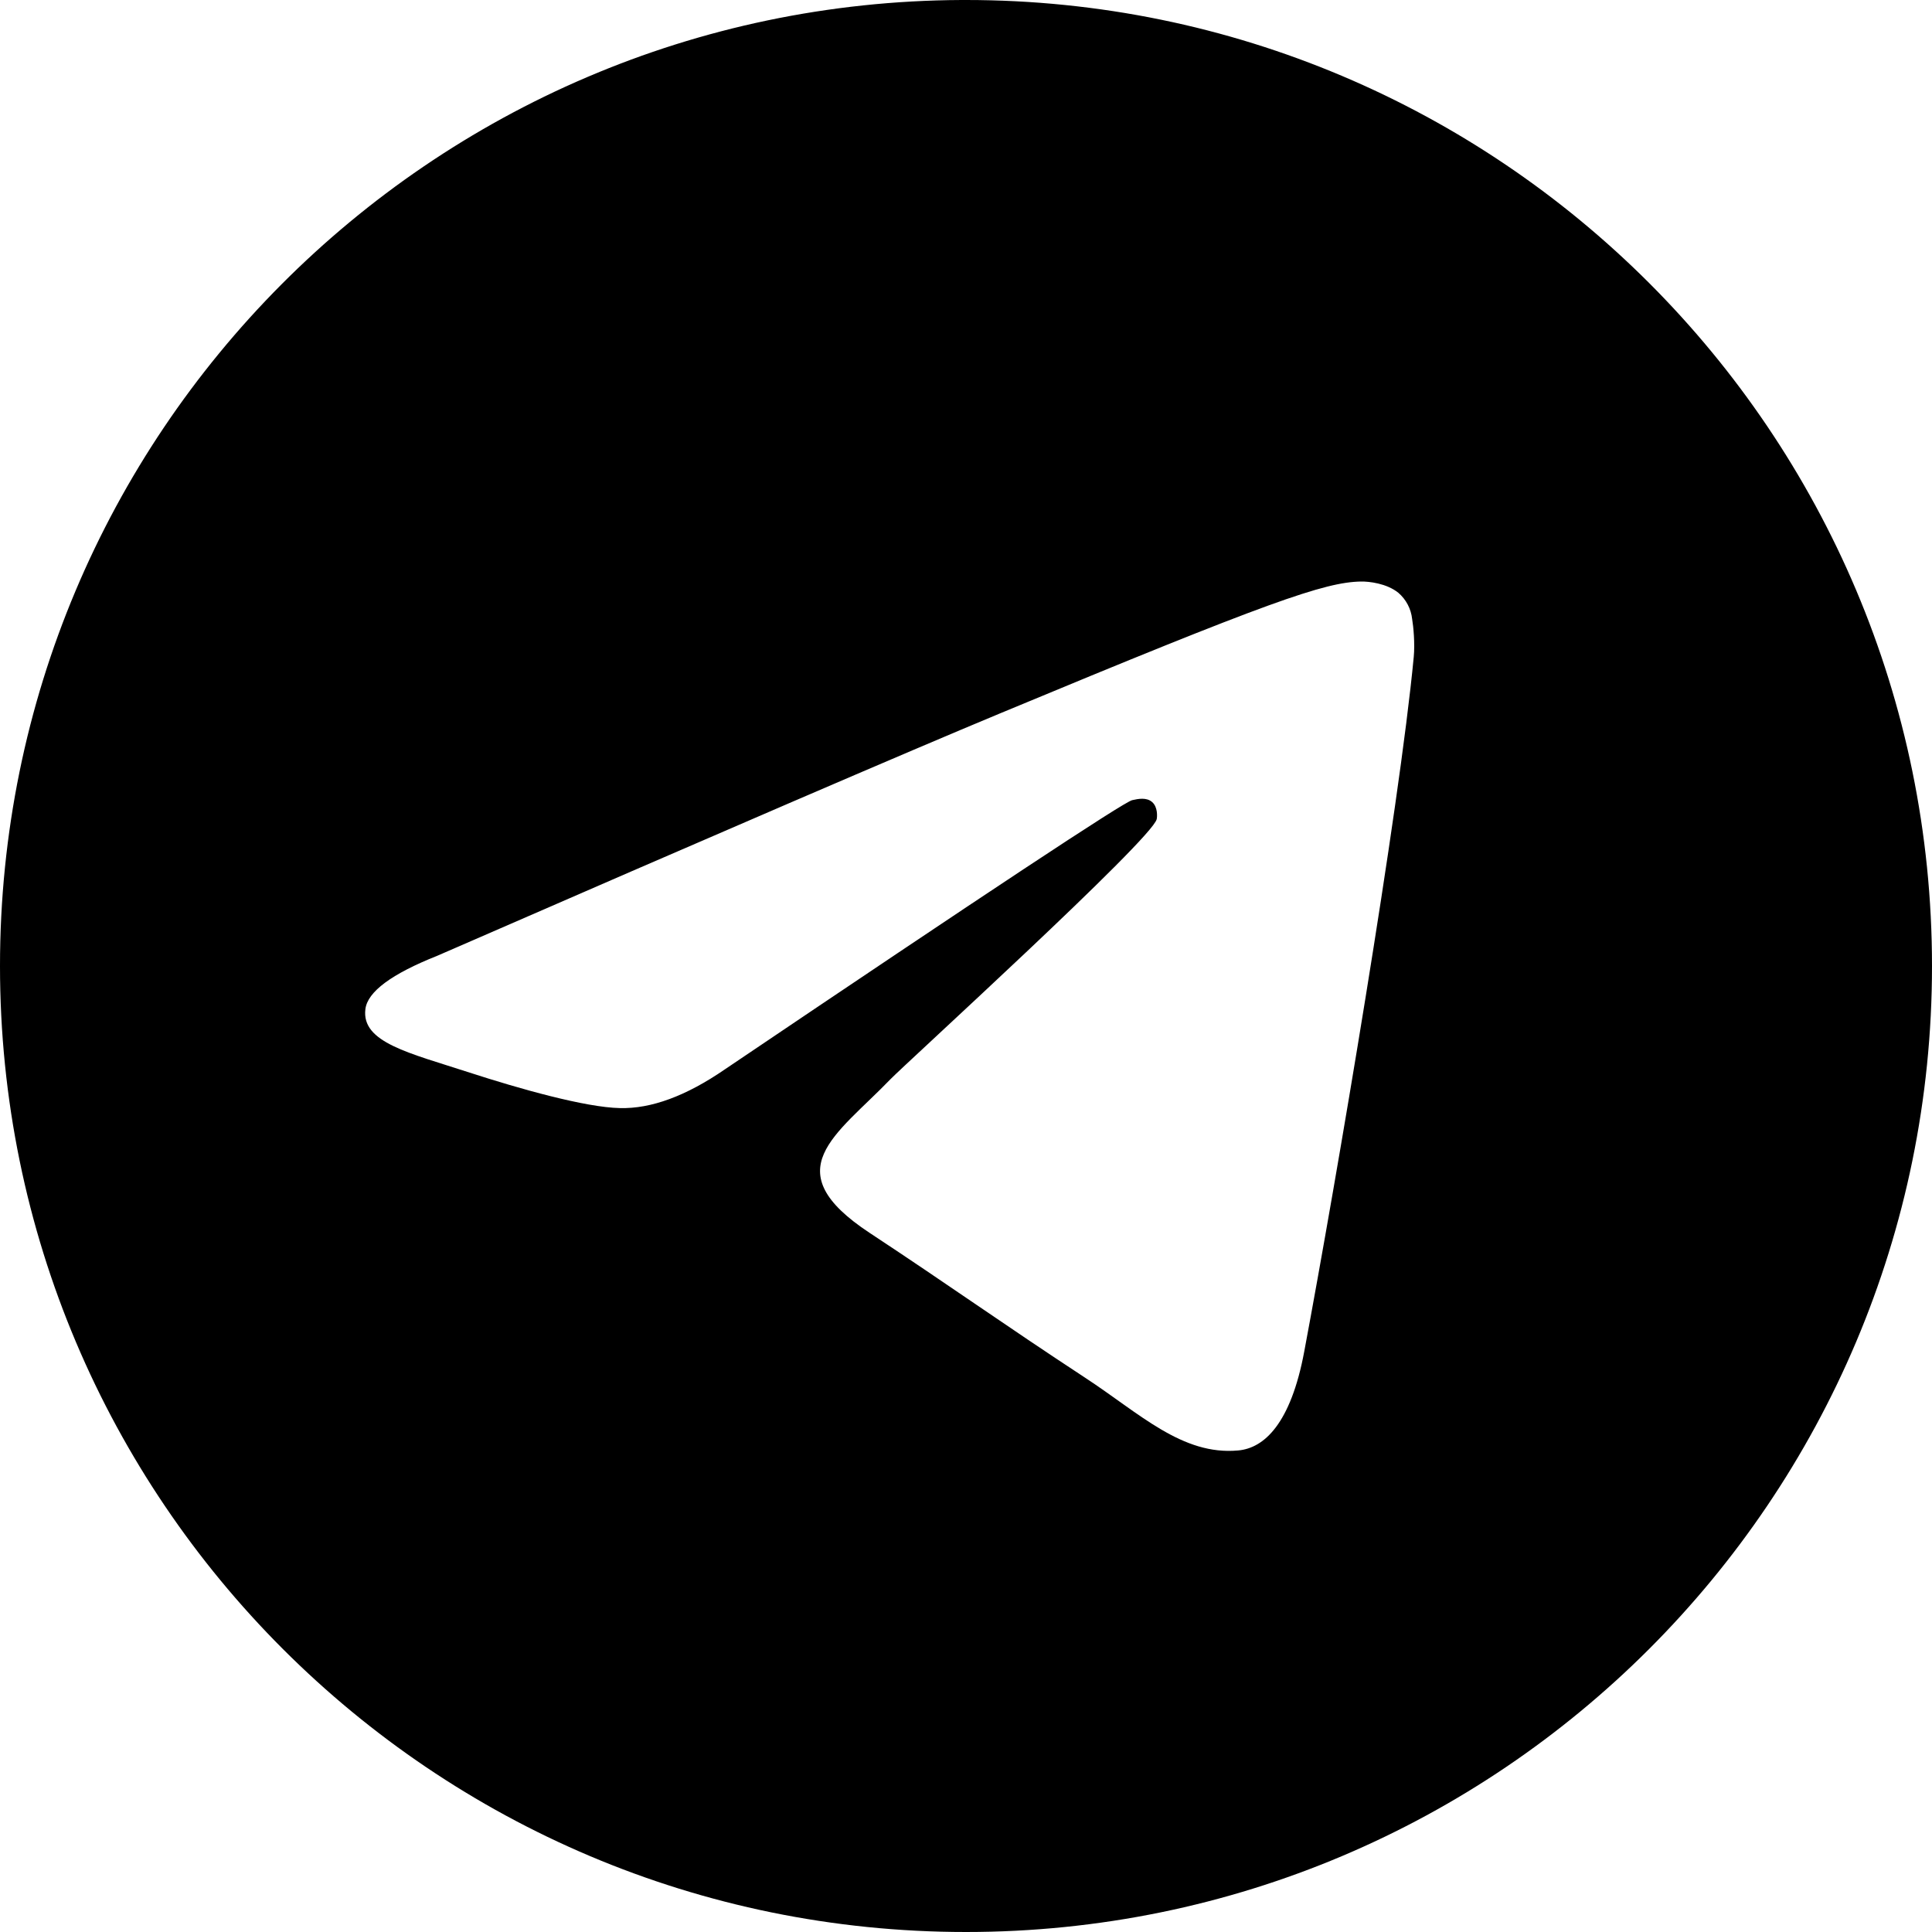
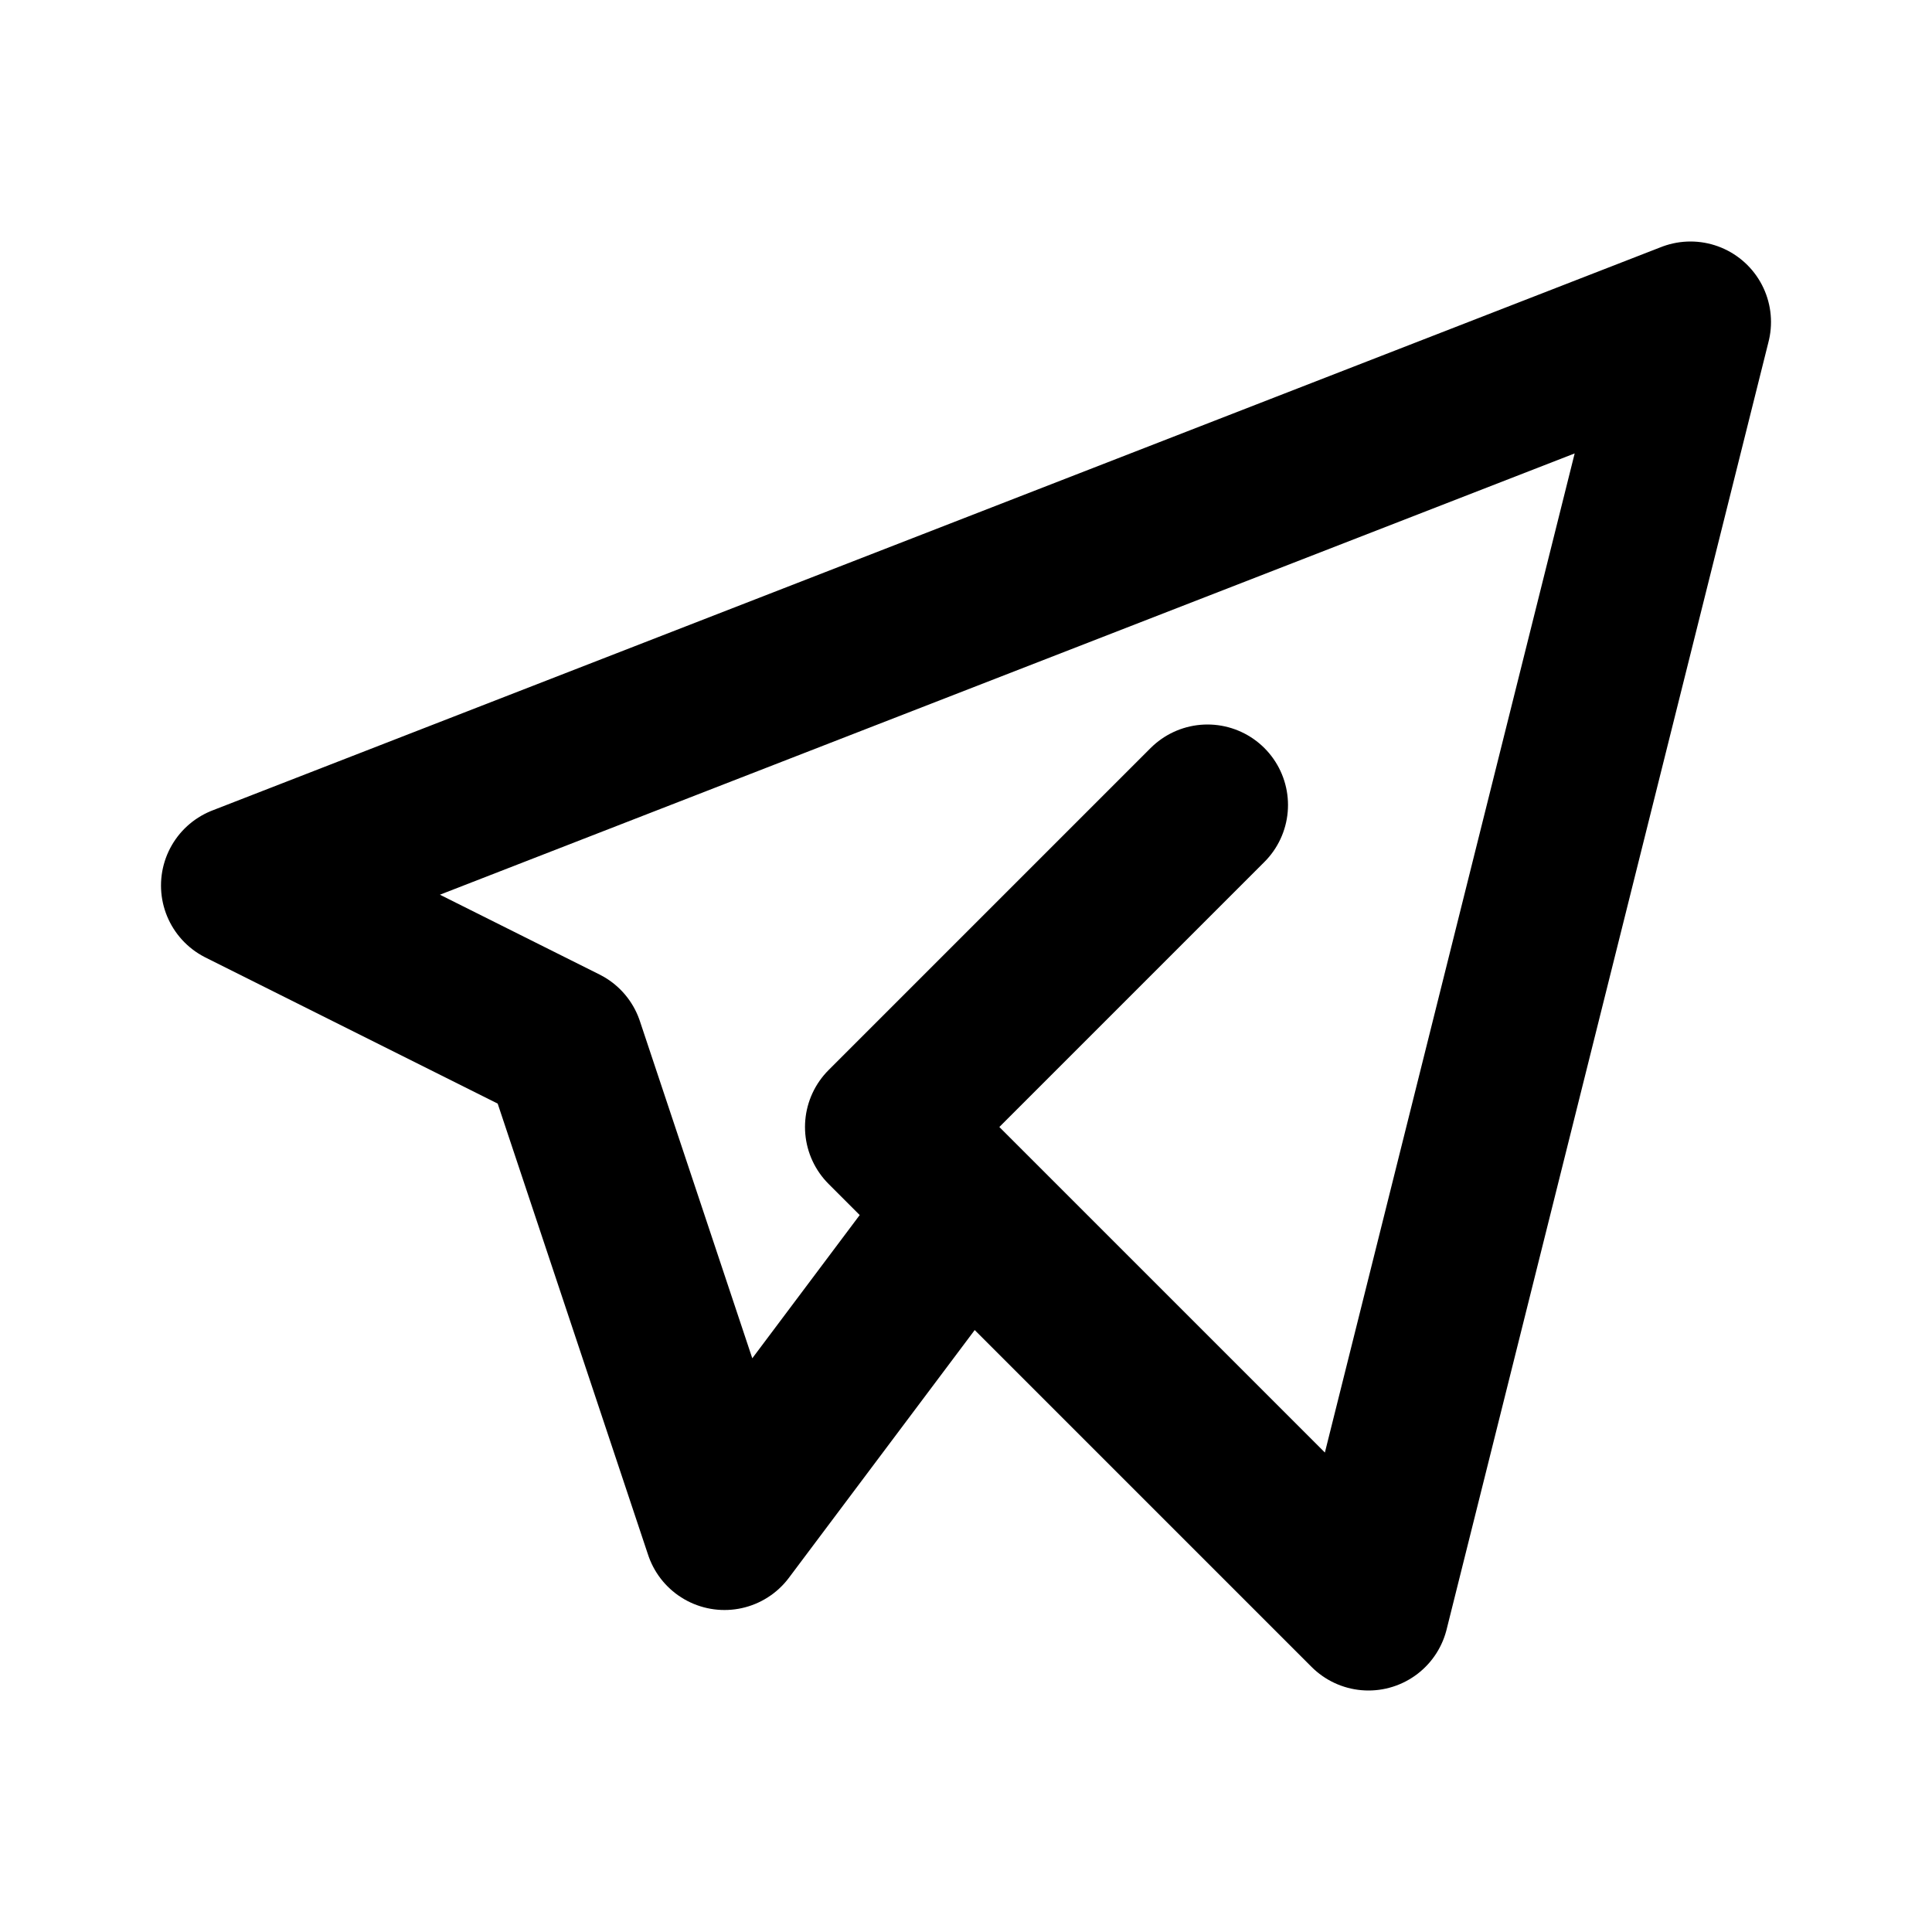
<svg xmlns="http://www.w3.org/2000/svg" width="1em" height="1em" viewBox="0 0 24 24">
-   <path fill="currentColor" d="M11.944 0A12 12 0 0 0 0 12a12 12 0 0 0 12 12a12 12 0 0 0 12-12A12 12 0 0 0 12 0zm4.962 7.224c.1-.002.321.023.465.14a.5.5 0 0 1 .171.325c.016.093.036.306.02.472c-.18 1.898-.962 6.502-1.36 8.627c-.168.9-.499 1.201-.82 1.23c-.696.065-1.225-.46-1.9-.902c-1.056-.693-1.653-1.124-2.678-1.8c-1.185-.78-.417-1.21.258-1.91c.177-.184 3.247-2.977 3.307-3.23c.007-.032.014-.15-.056-.212s-.174-.041-.249-.024q-.159.037-5.061 3.345q-.72.495-1.302.48c-.428-.008-1.252-.241-1.865-.44c-.752-.245-1.349-.374-1.297-.789q.04-.324.893-.663q5.247-2.286 6.998-3.014c3.332-1.386 4.025-1.627 4.476-1.635" />
+   <path fill="none" stroke="currentColor" stroke-linecap="round" stroke-linejoin="round" stroke-width="2" d="m15 10l-4 4l6 6l4-16l-18 7l4 2l2 6l3-4" />
</svg>
